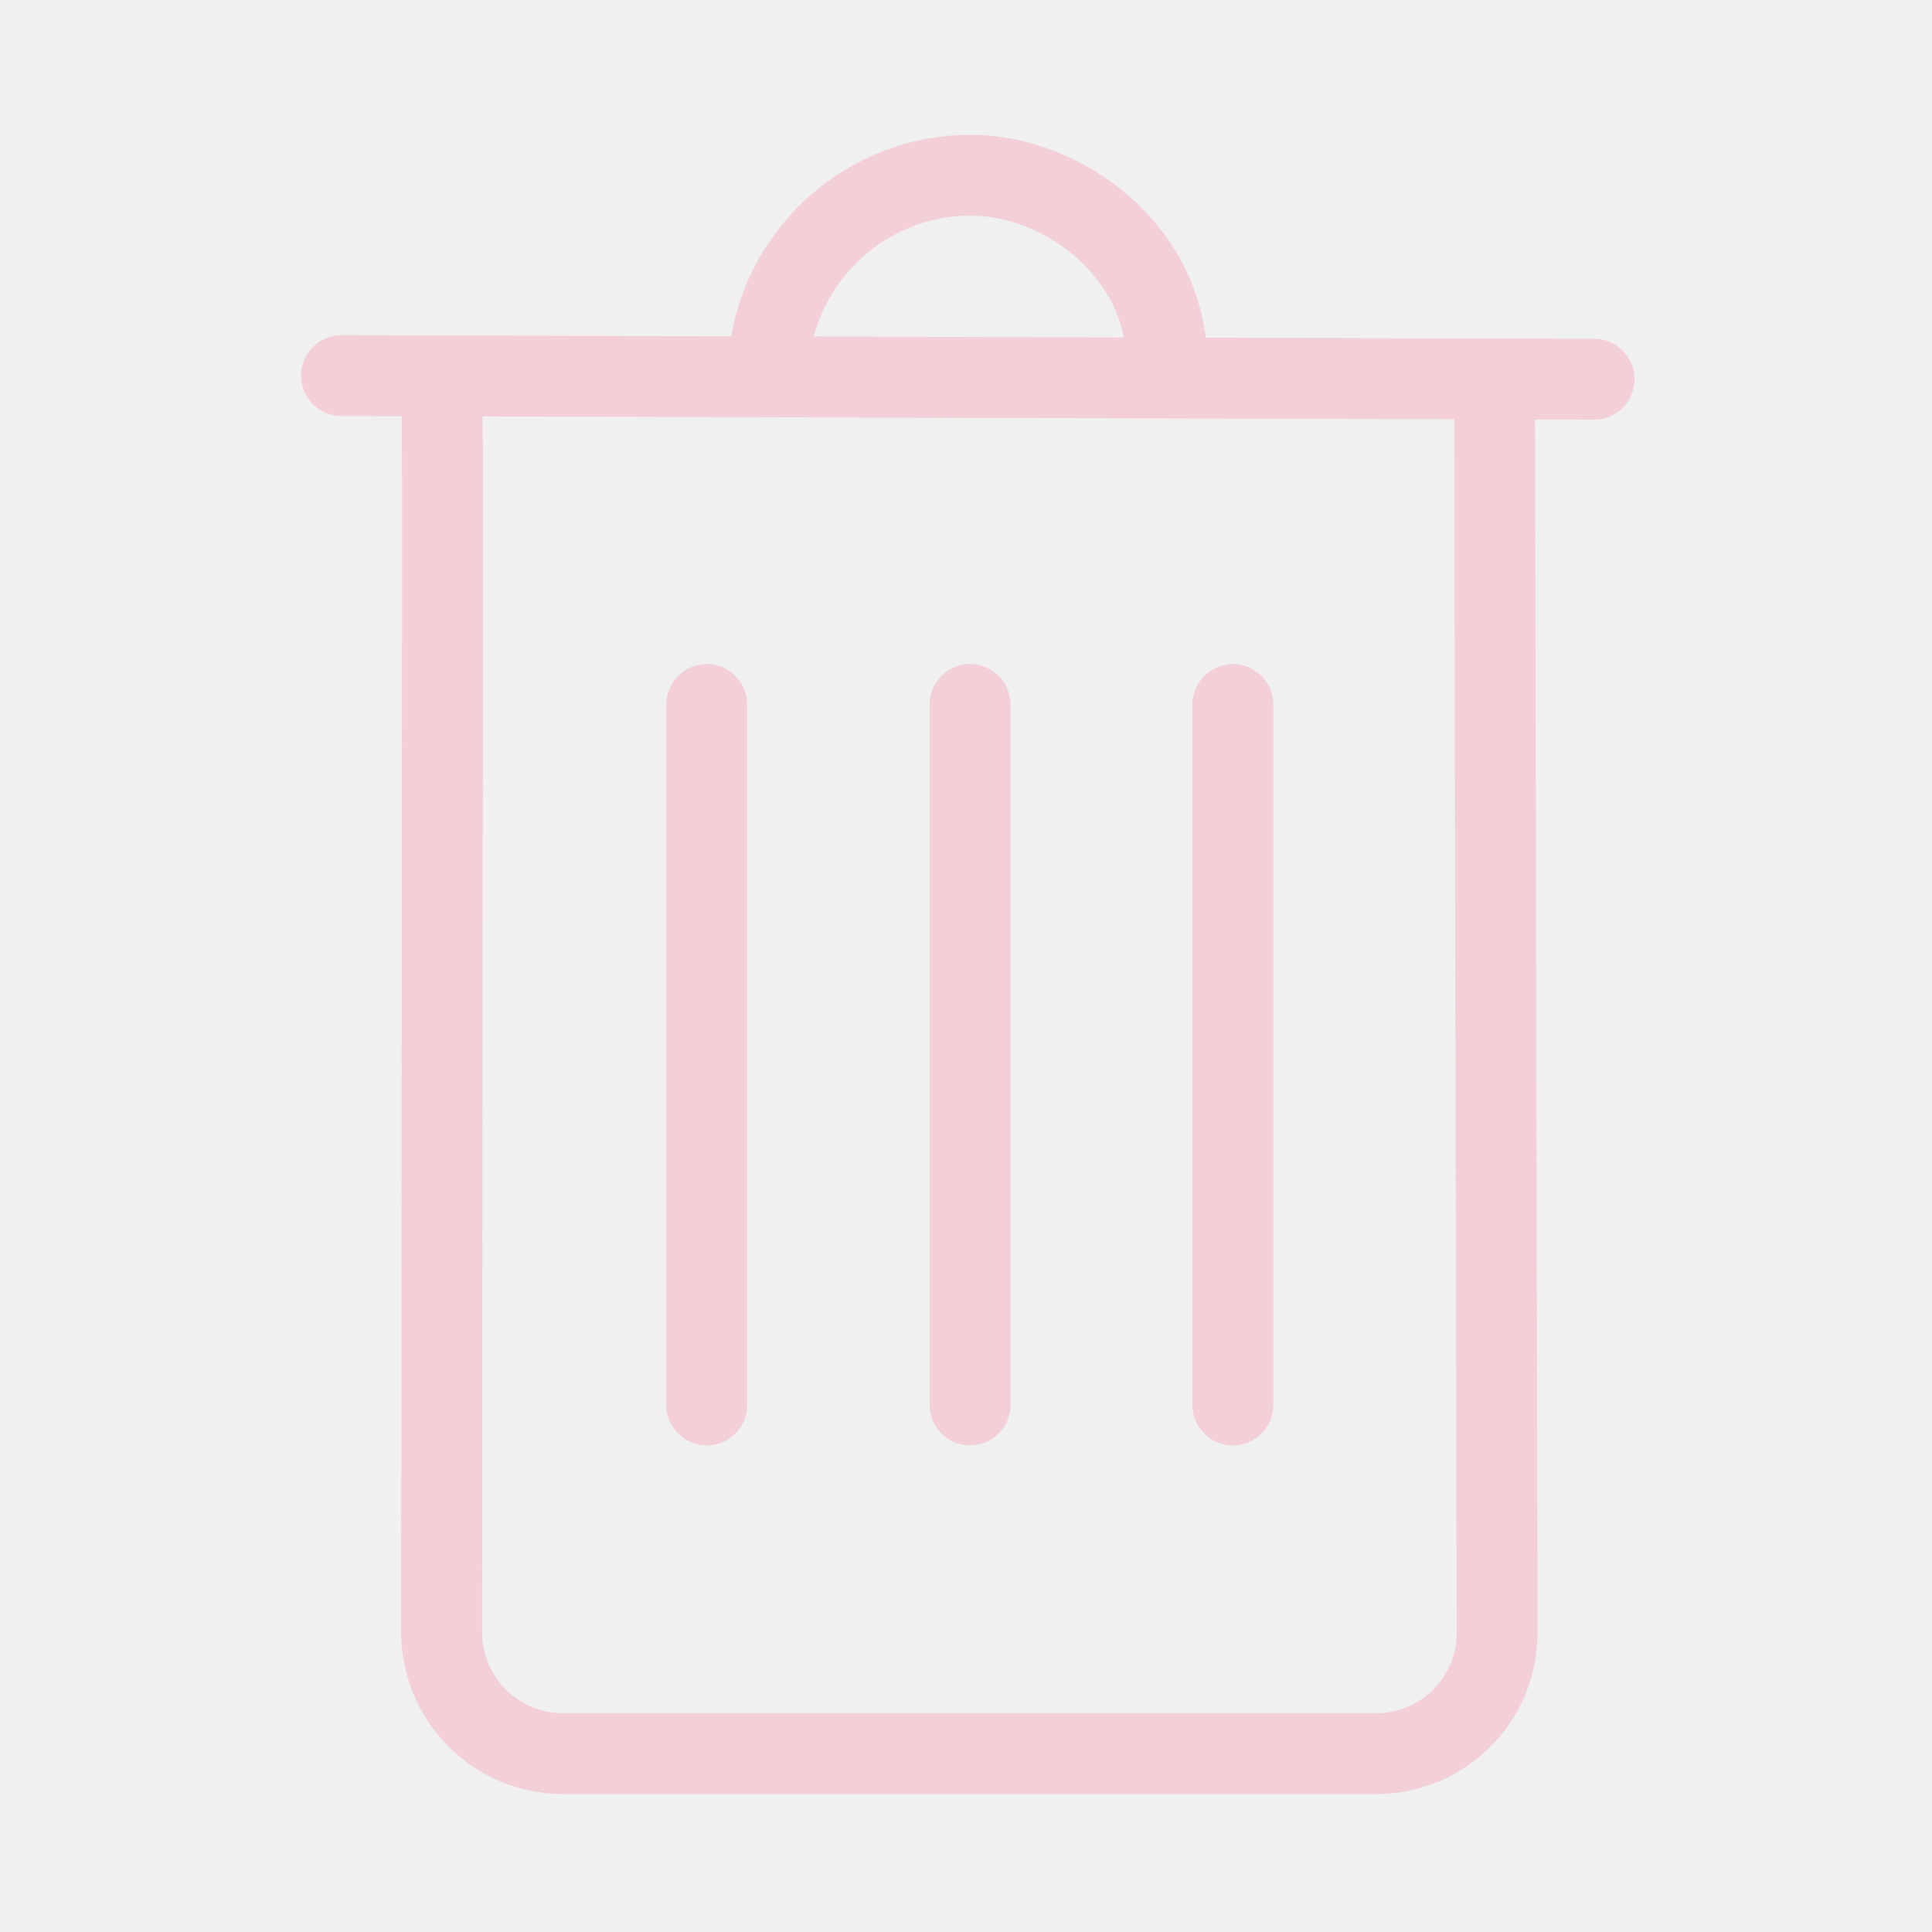
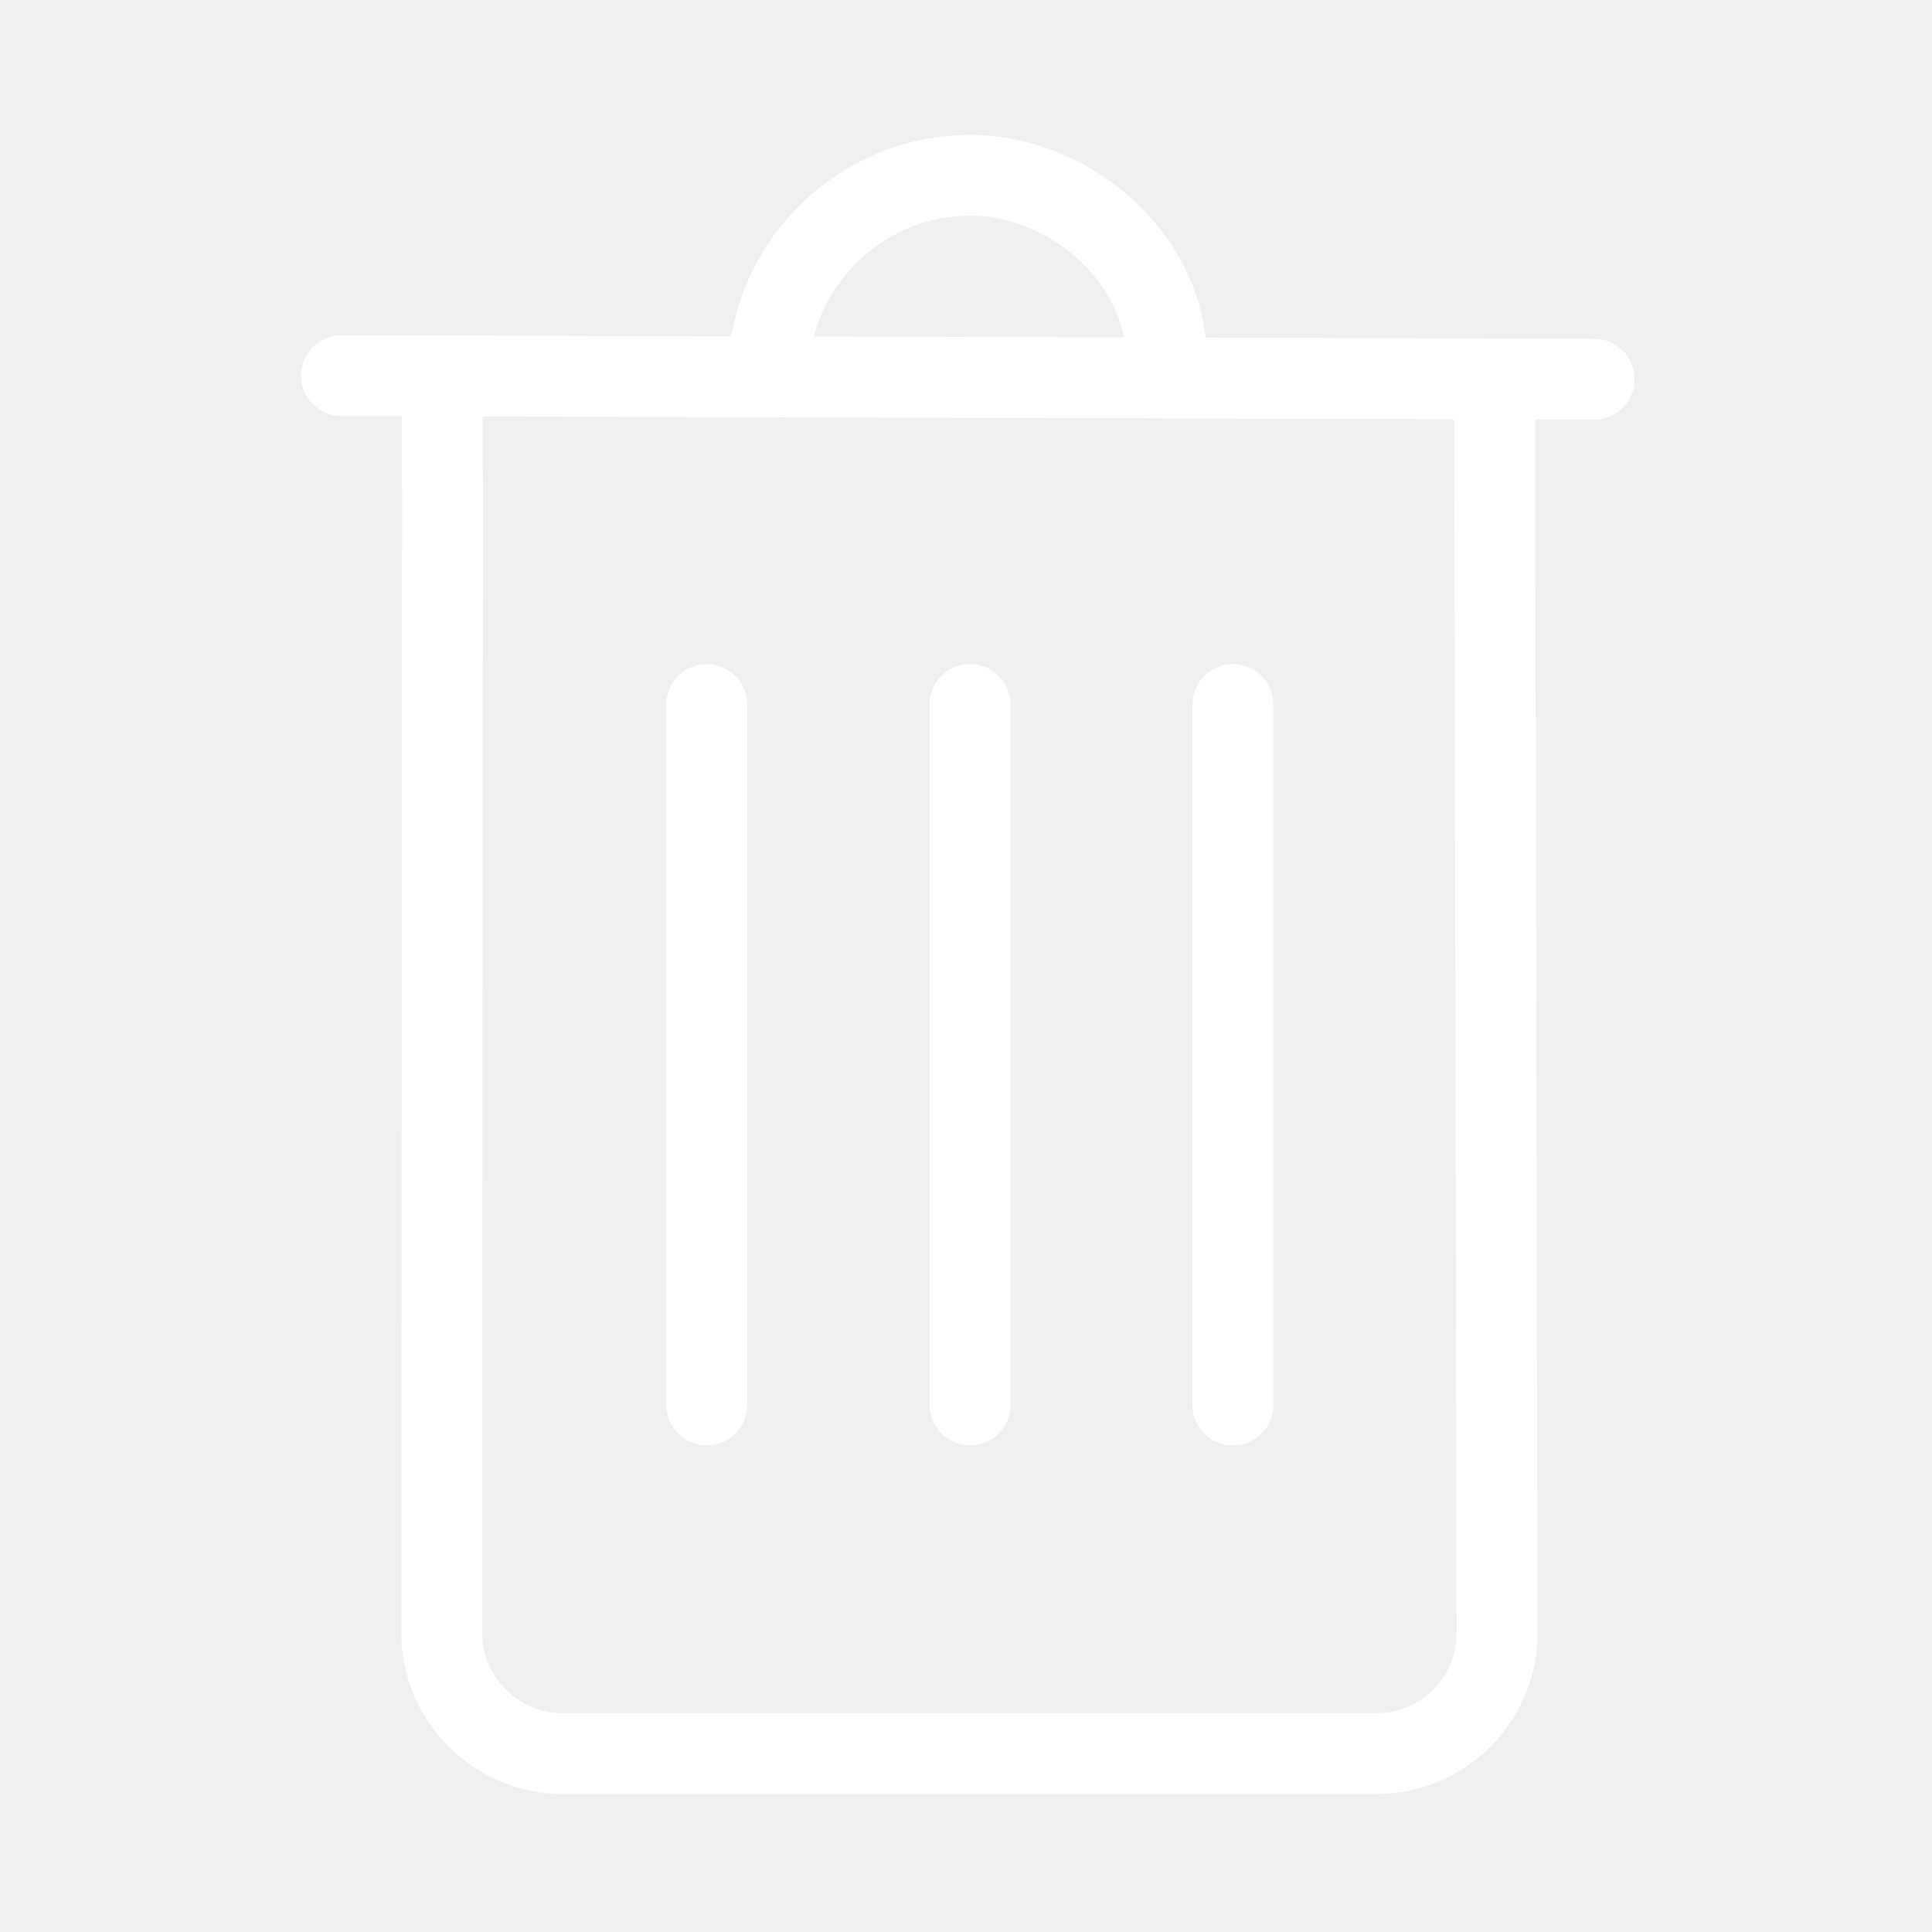
<svg xmlns="http://www.w3.org/2000/svg" fill="none" viewBox="0 0 430 430">
-   <path stroke="#f3d0d7" stroke-linecap="round" stroke-linejoin="round" stroke-miterlimit="18" stroke-width="18" d="M171.4 77.7C174.5 55.9 193.3 39 216 39c21.2 0 43.7 17.6 43.7 41.8M98.4 89.7c0 4.9.1 14.4.1 21.7l-.2 251.9c0 14.9 12.1 27 27 27h181c14.9 0 27-12.1 26.9-27l-.5-250.2c0-9.2 0-17.5-.1-22.6m-175.3 66.3v155.9m58.6-155.9v155.9m58.5-155.9v155.9M76 83.6l278.8.8" />
+   <path stroke="#ffffff" stroke-linecap="round" stroke-linejoin="round" stroke-miterlimit="18" stroke-width="18" d="M171.4 77.7C174.5 55.9 193.3 39 216 39c21.2 0 43.7 17.6 43.7 41.8M98.4 89.7c0 4.9.1 14.4.1 21.7l-.2 251.9c0 14.9 12.1 27 27 27h181c14.9 0 27-12.1 26.9-27l-.5-250.2c0-9.2 0-17.5-.1-22.6m-175.3 66.3v155.9m58.6-155.9v155.9m58.5-155.9v155.9M76 83.6l278.8.8" />
</svg>
